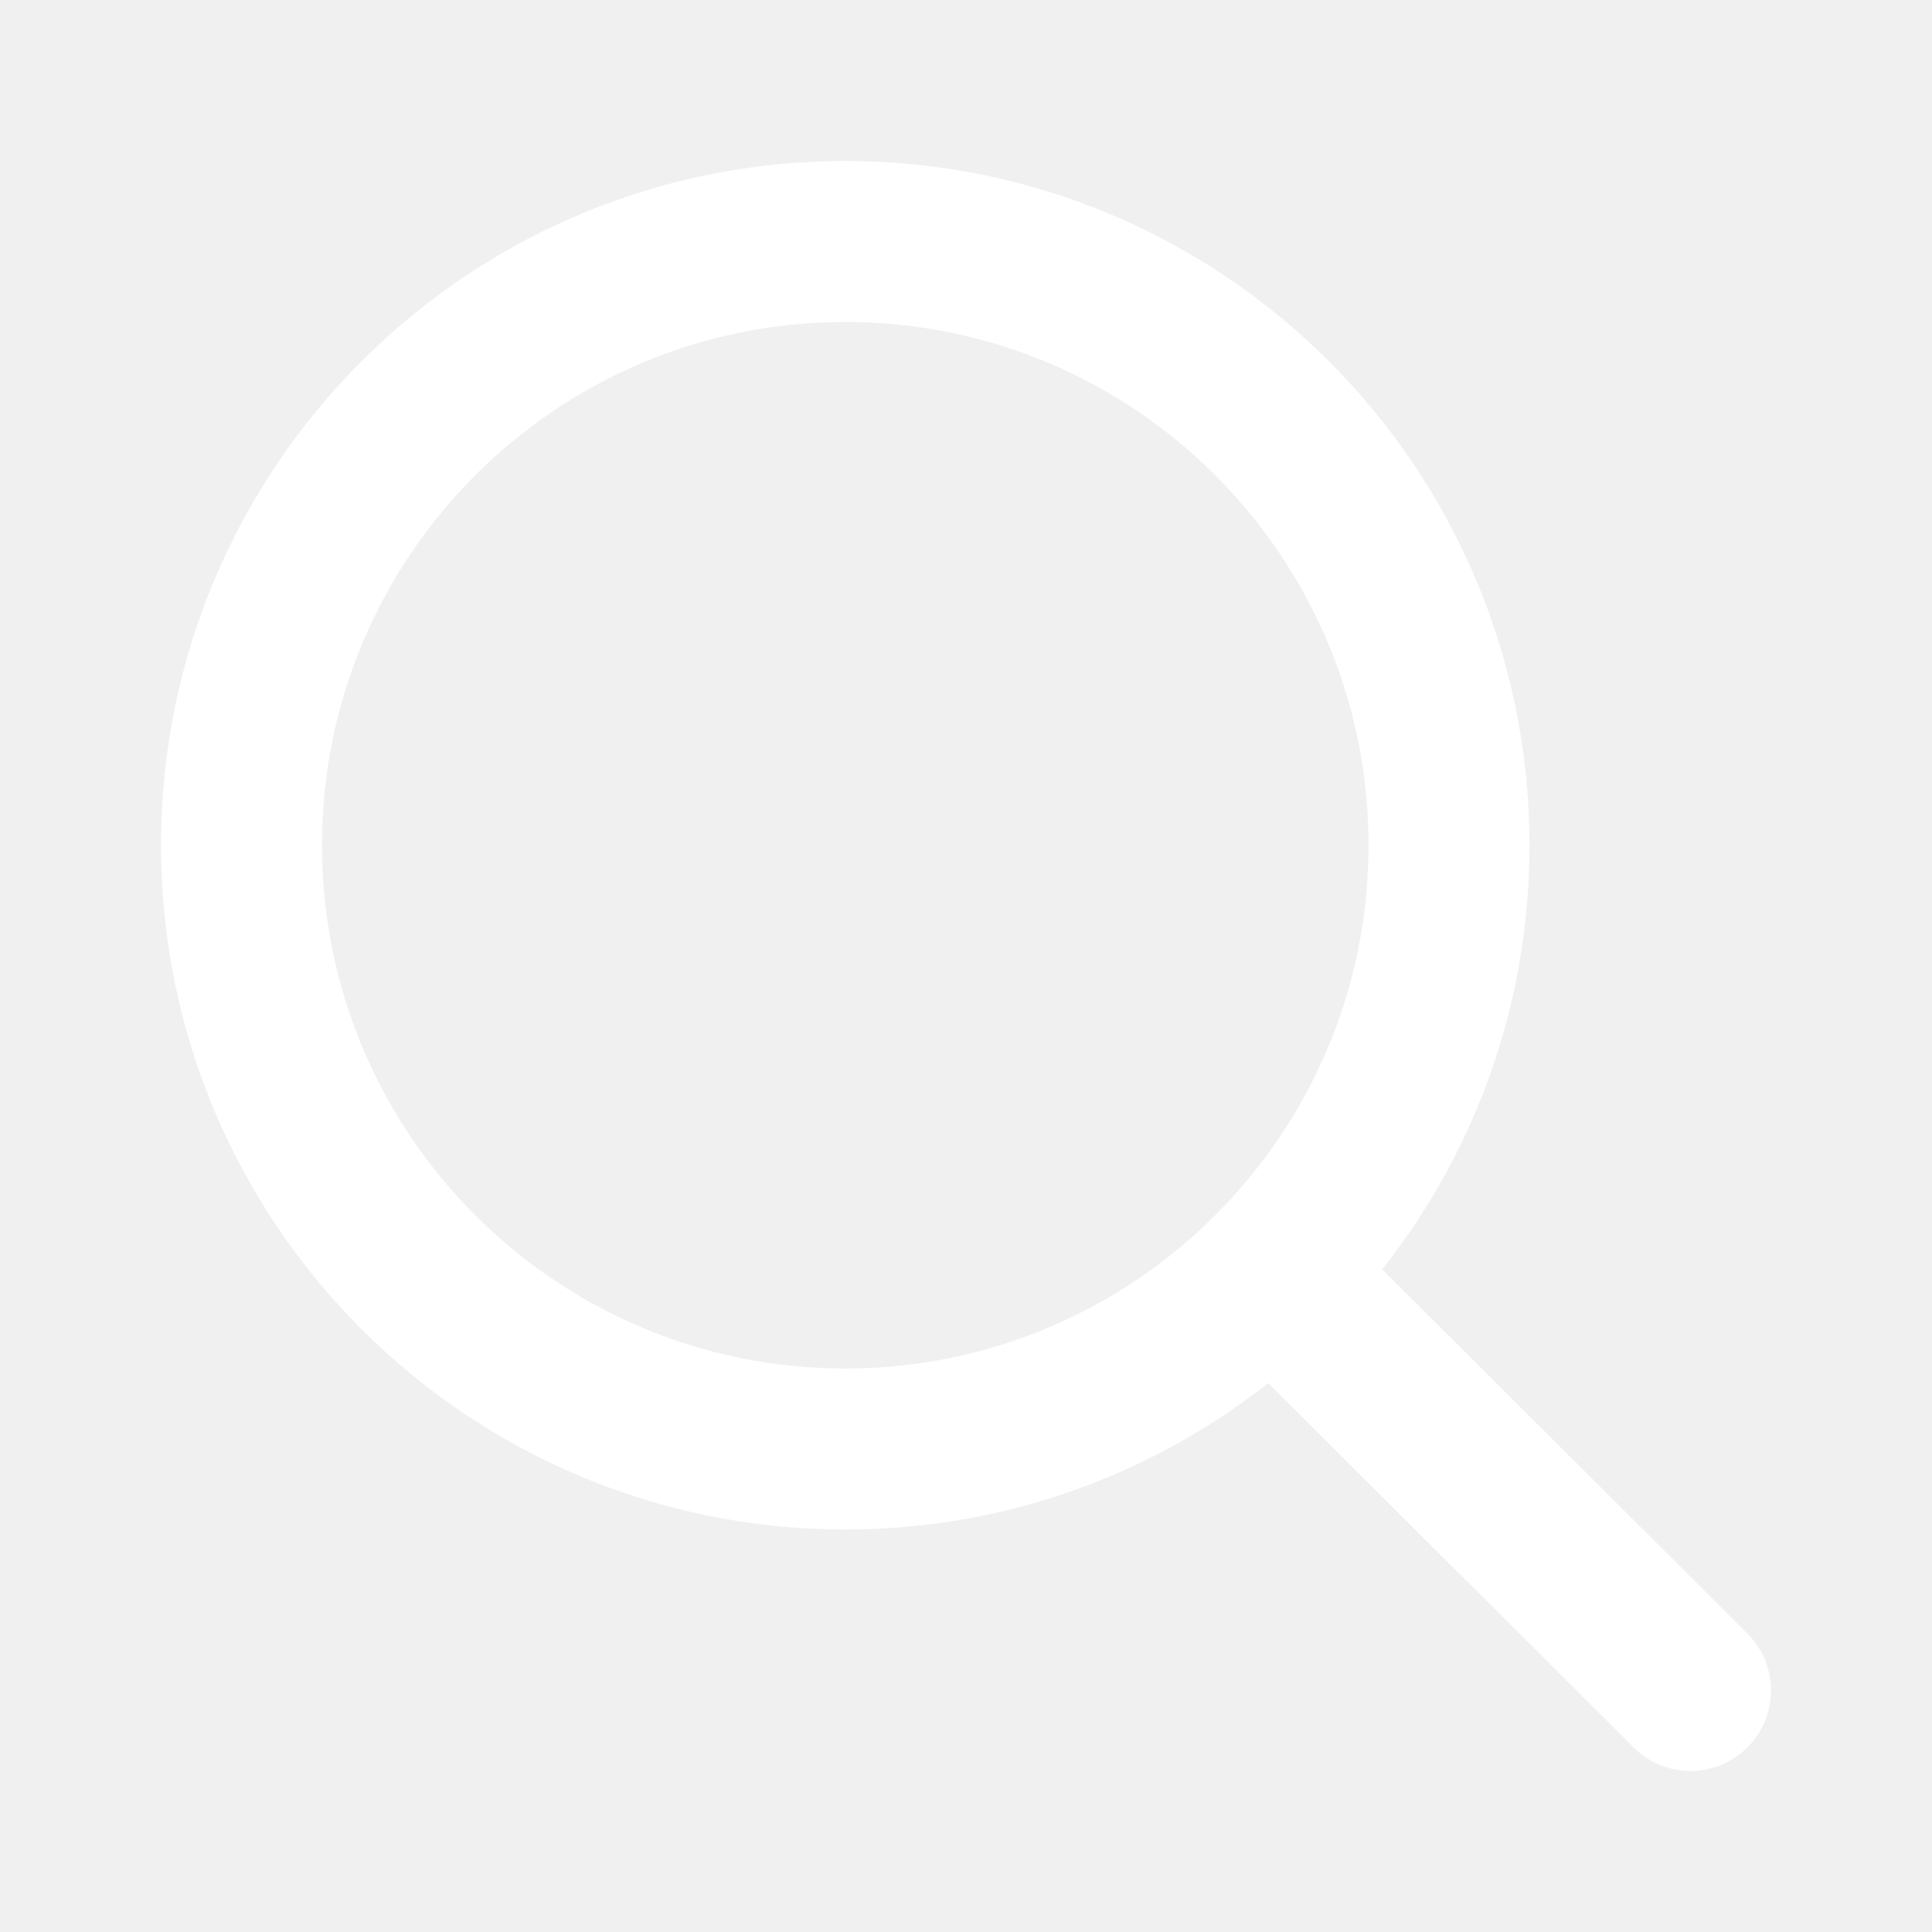
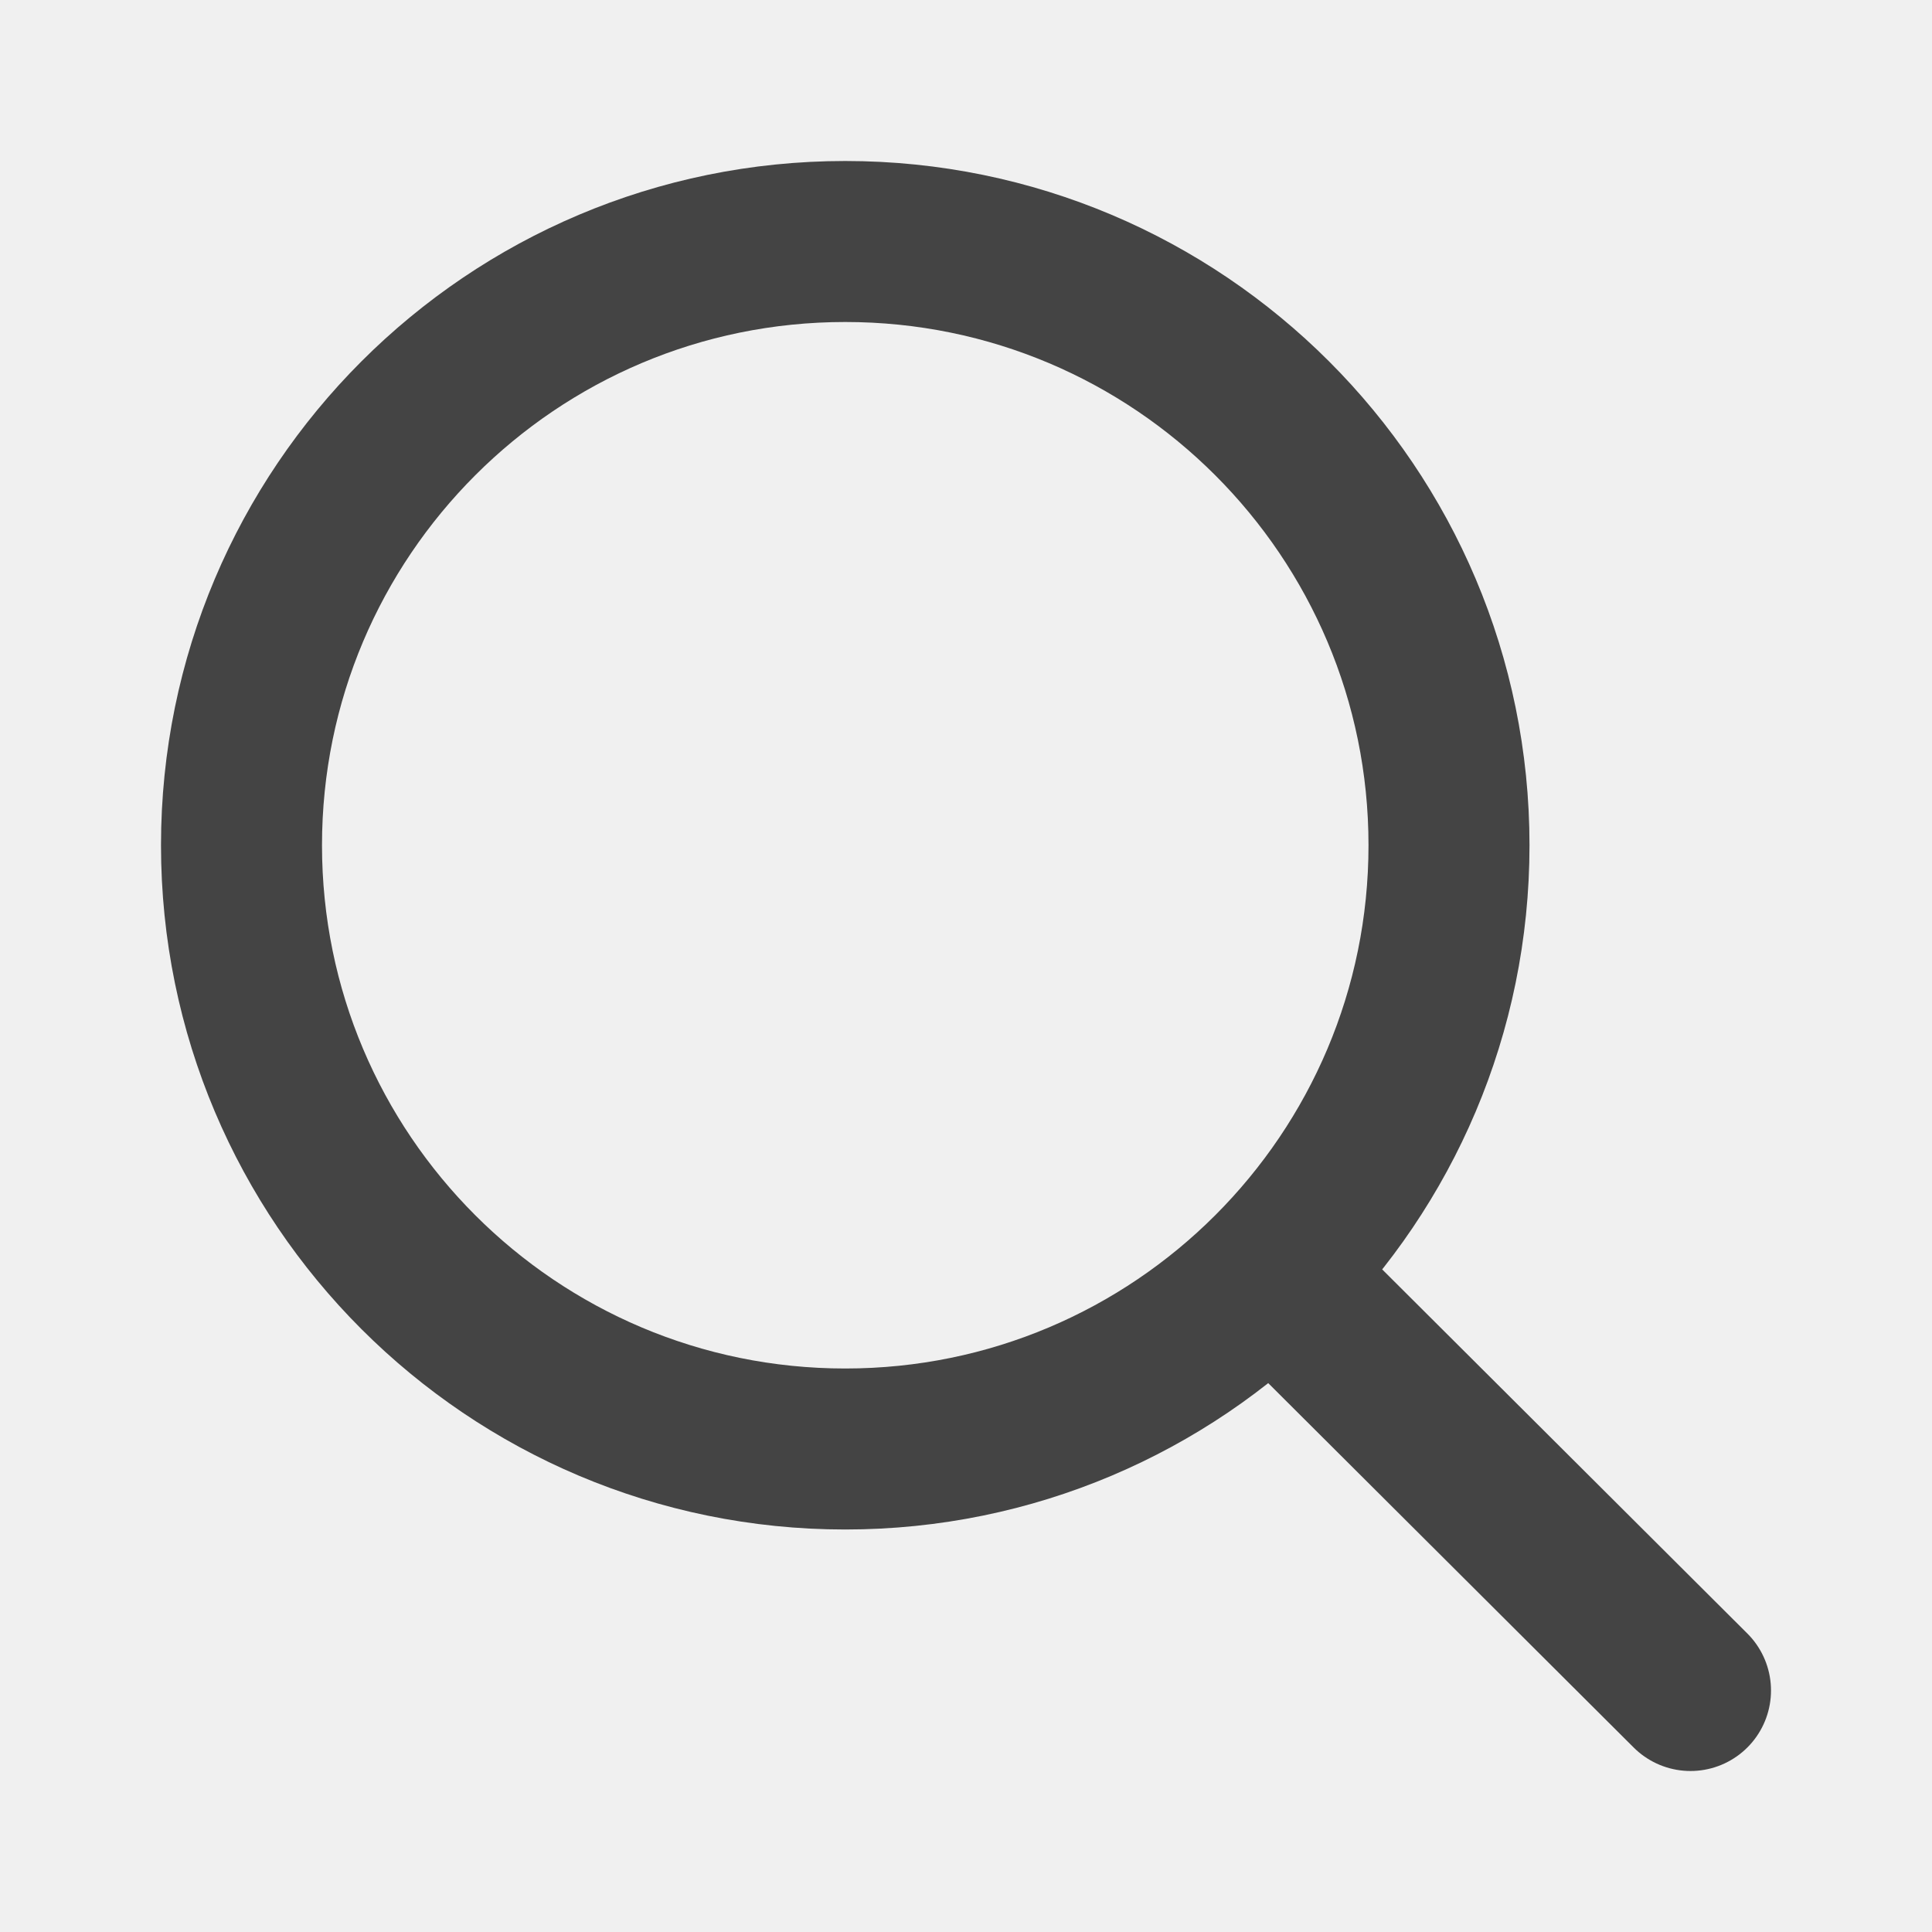
<svg xmlns="http://www.w3.org/2000/svg" width="800px" height="800px" viewBox="0 0 24 24" fill="none">
  <g id="SVGRepo_bgCarrier" stroke-width="0" />
  <g id="SVGRepo_tracerCarrier" stroke-linecap="round" stroke-linejoin="round" />
  <g id="SVGRepo_iconCarrier">
-     <path d="M15.796 15.811L21 21M18 10.5C18 14.642 14.642 18 10.5 18C6.358 18 3 14.642 3 10.5C3 6.358 6.358 3 10.5 3C14.642 3 18 6.358 18 10.5Z" stroke="#ffffff" stroke-width="2" stroke-linecap="round" stroke-linejoin="round" />
+     <path d="M15.796 15.811L21 21M18 10.5C18 14.642 14.642 18 10.5 18C6.358 18 3 14.642 3 10.5C3 6.358 6.358 3 10.5 3C14.642 3 18 6.358 18 10.5Z" stroke="#444444" stroke-width="2" stroke-linecap="round" stroke-linejoin="round" />
  </g>
</svg>
